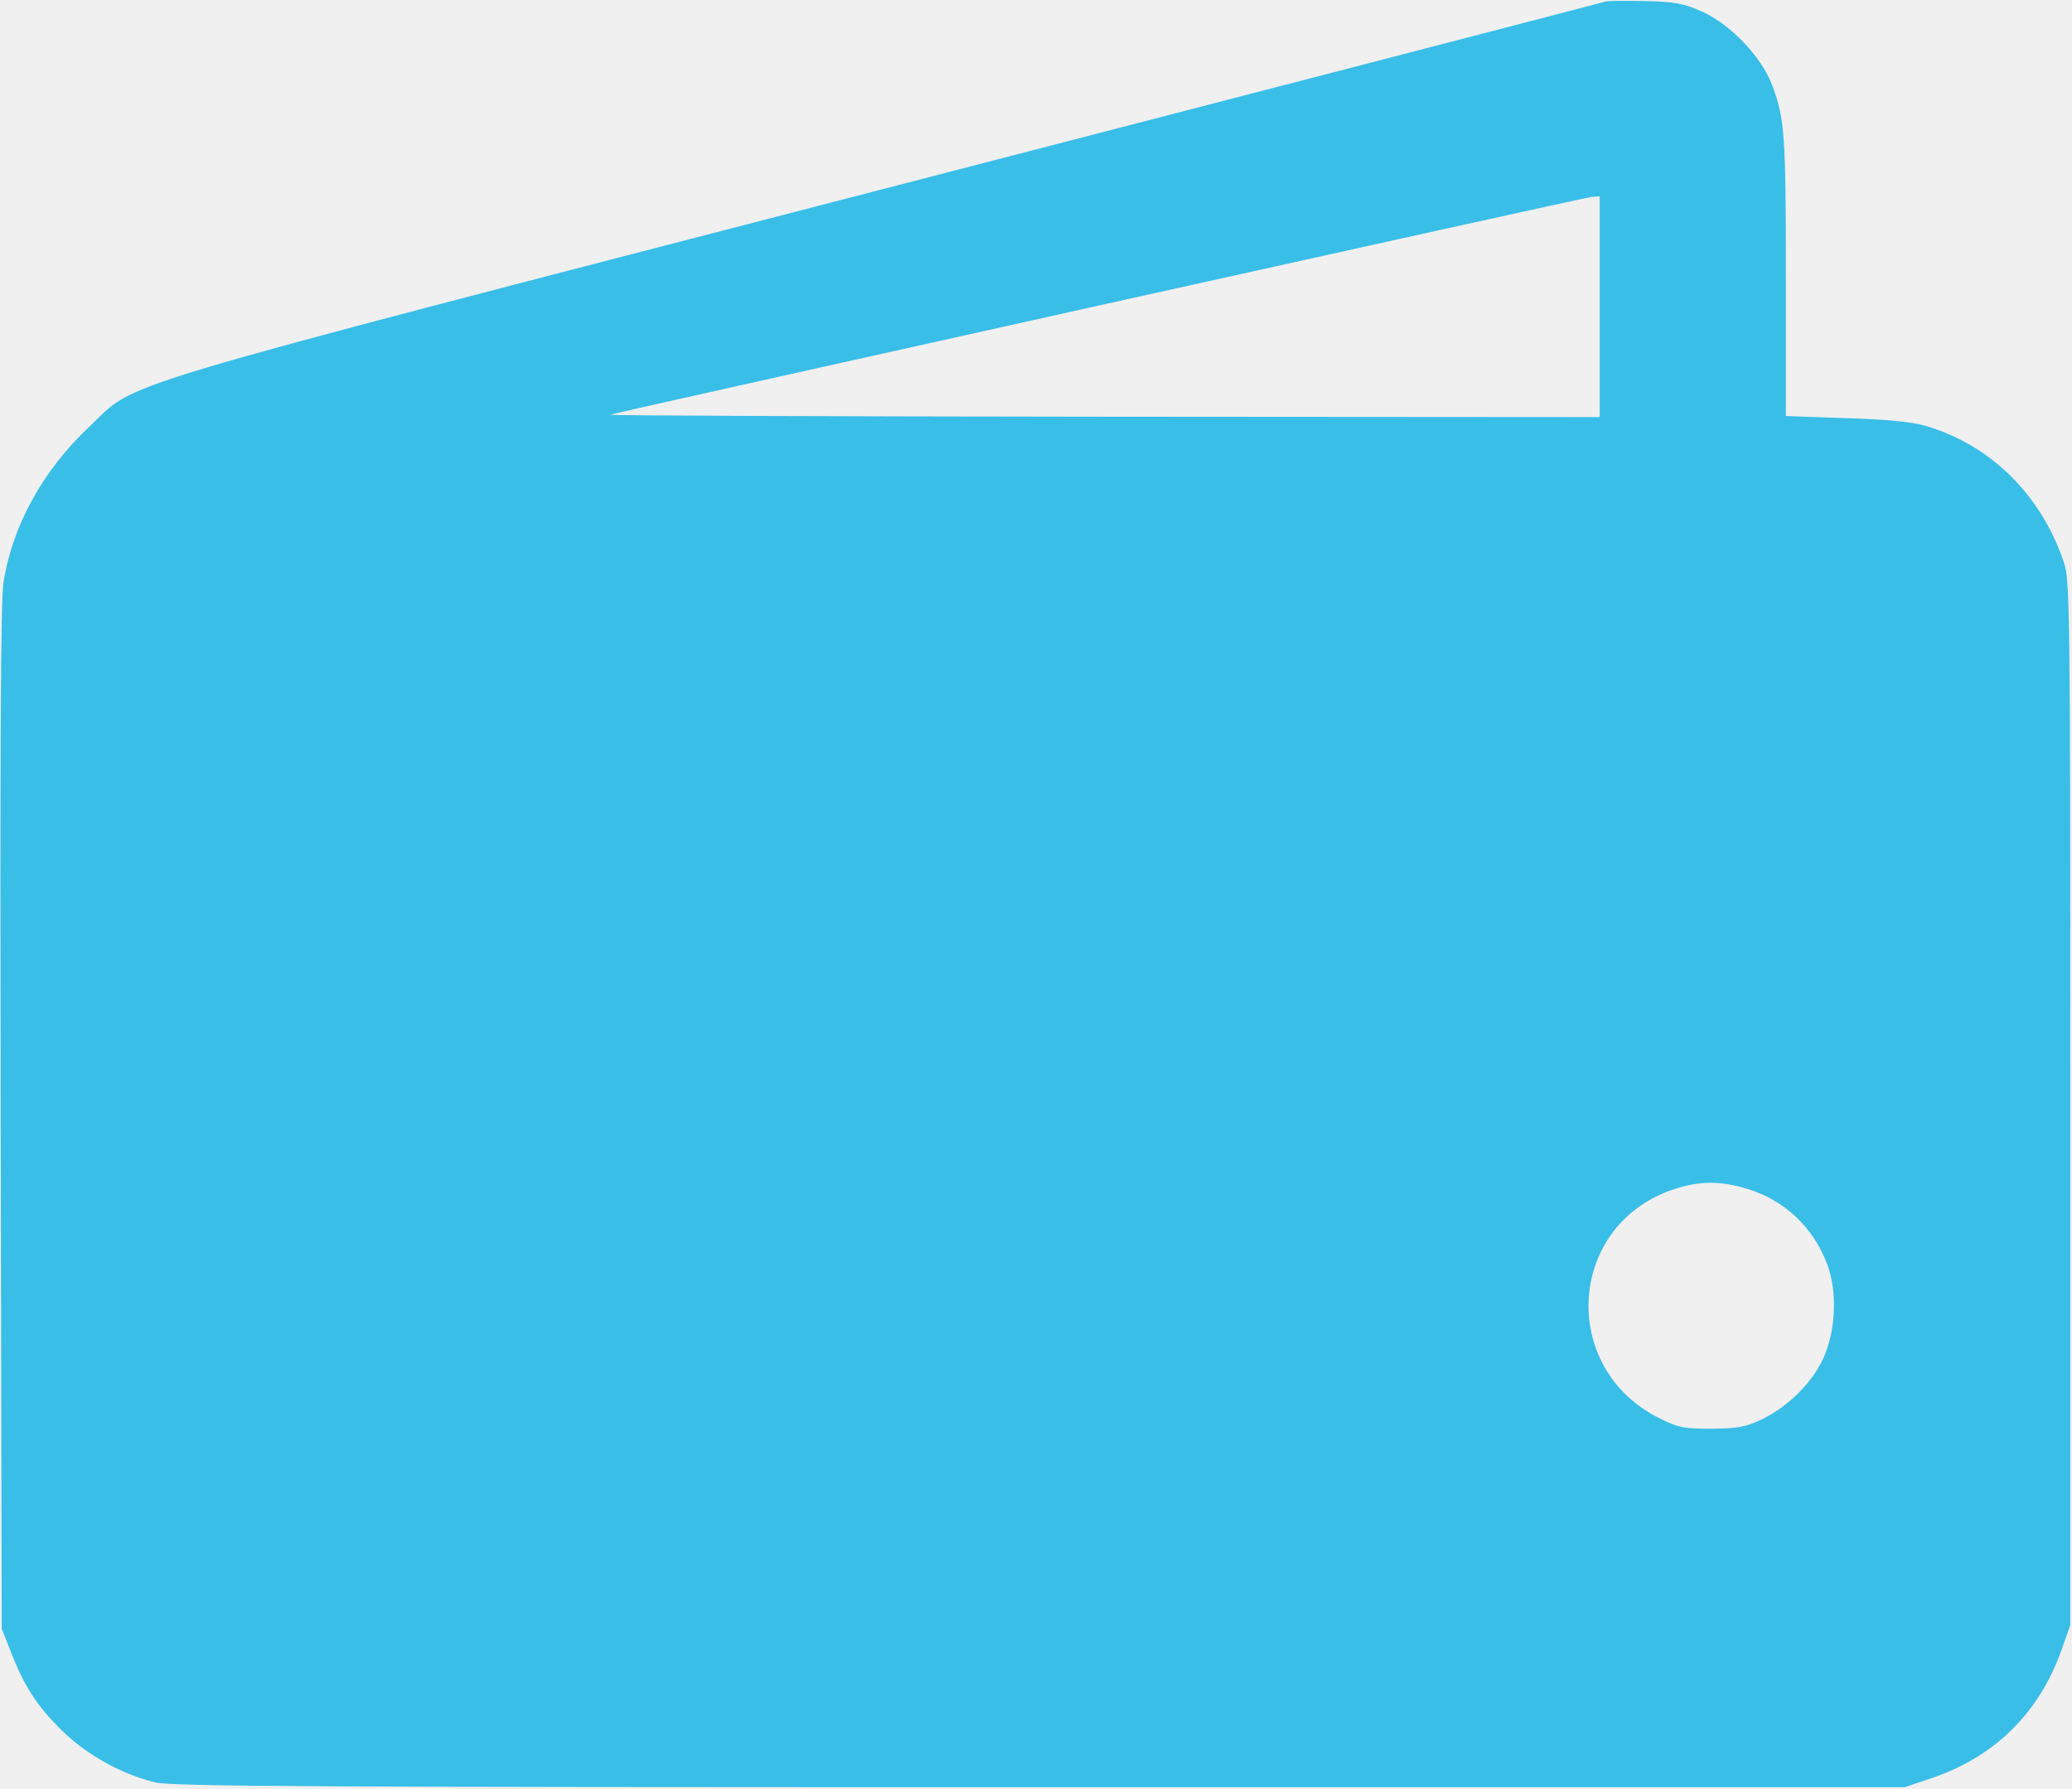
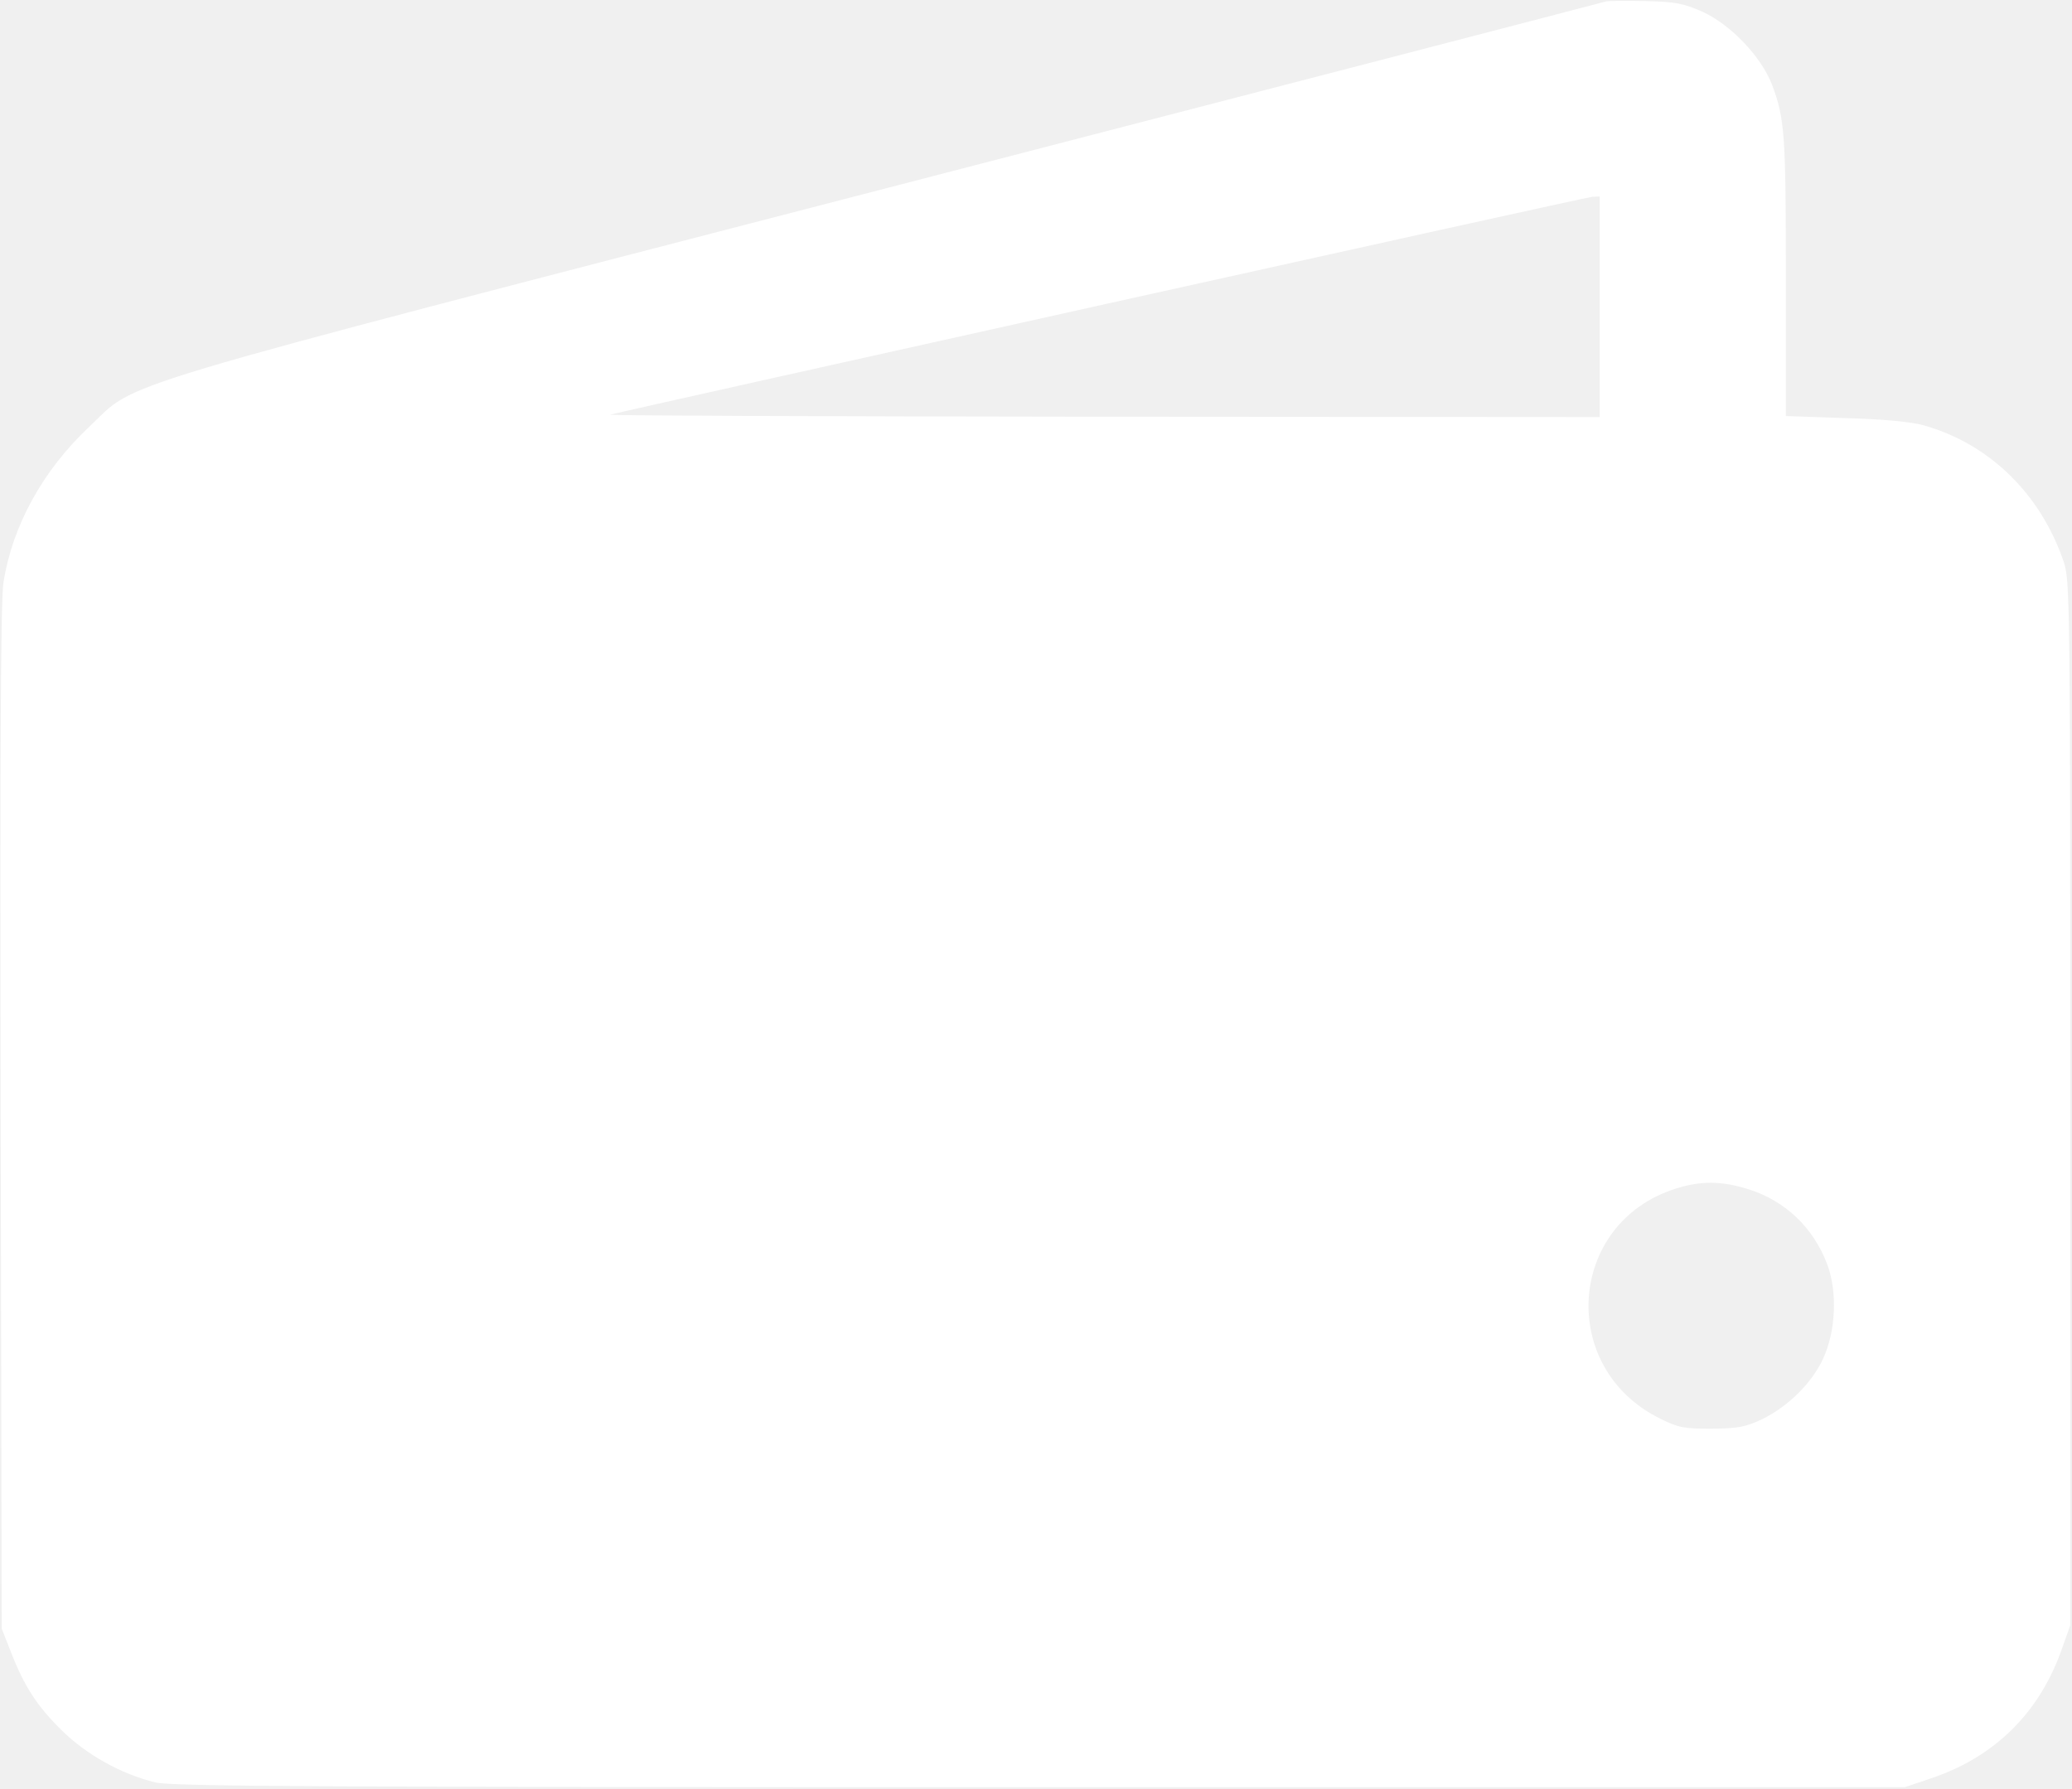
<svg xmlns="http://www.w3.org/2000/svg" version="1.0" viewBox="0 0 601 519" preserveAspectRatio="xMidYMid meet">
-   <g transform="translate(0,519) scale(0.1,-0.1)" fill="#39BEE7" stroke="none">
+   <g transform="translate(0,519) scale(0.1,-0.1)" fill="#ffffff" stroke="none">
    <path d="M4655 5185 c-5 -2 -941 -245 -2080 -540 -2327 -603 -2171 -557 -2316 -693 -135 -127 -223 -287 -249 -452 -8 -55 -10 -471 -8 -1555 l3 -1480 26 -66 c39 -101 76 -158 148 -229 72 -71 173 -127 271 -151 45 -12 489 -14 2565 -14 l2510 0 80 27 c184 63 313 192 377 378 l23 65 0 1515 c0 1454 -1 1517 -19 1570 -67 197 -215 342 -406 396 -35 10 -116 18 -227 21 l-173 6 0 402 c0 414 -3 460 -40 559 -31 81 -119 174 -202 212 -55 24 -77 29 -168 31 -58 1 -109 1 -115 -2z m-15 -885 l0 -320 -1442 1 c-794 1 -1436 3 -1428 6 52 14 2829 631 2848 632 l22 1 0 -320z m431 -2560 c108 -34 189 -112 229 -218 30 -80 25 -194 -12 -274 -33 -71 -101 -138 -176 -175 -49 -23 -69 -27 -147 -28 -80 0 -97 3 -149 29 -298 146 -270 567 43 667 74 24 135 23 212 -1z" />
  </g>
</svg>
